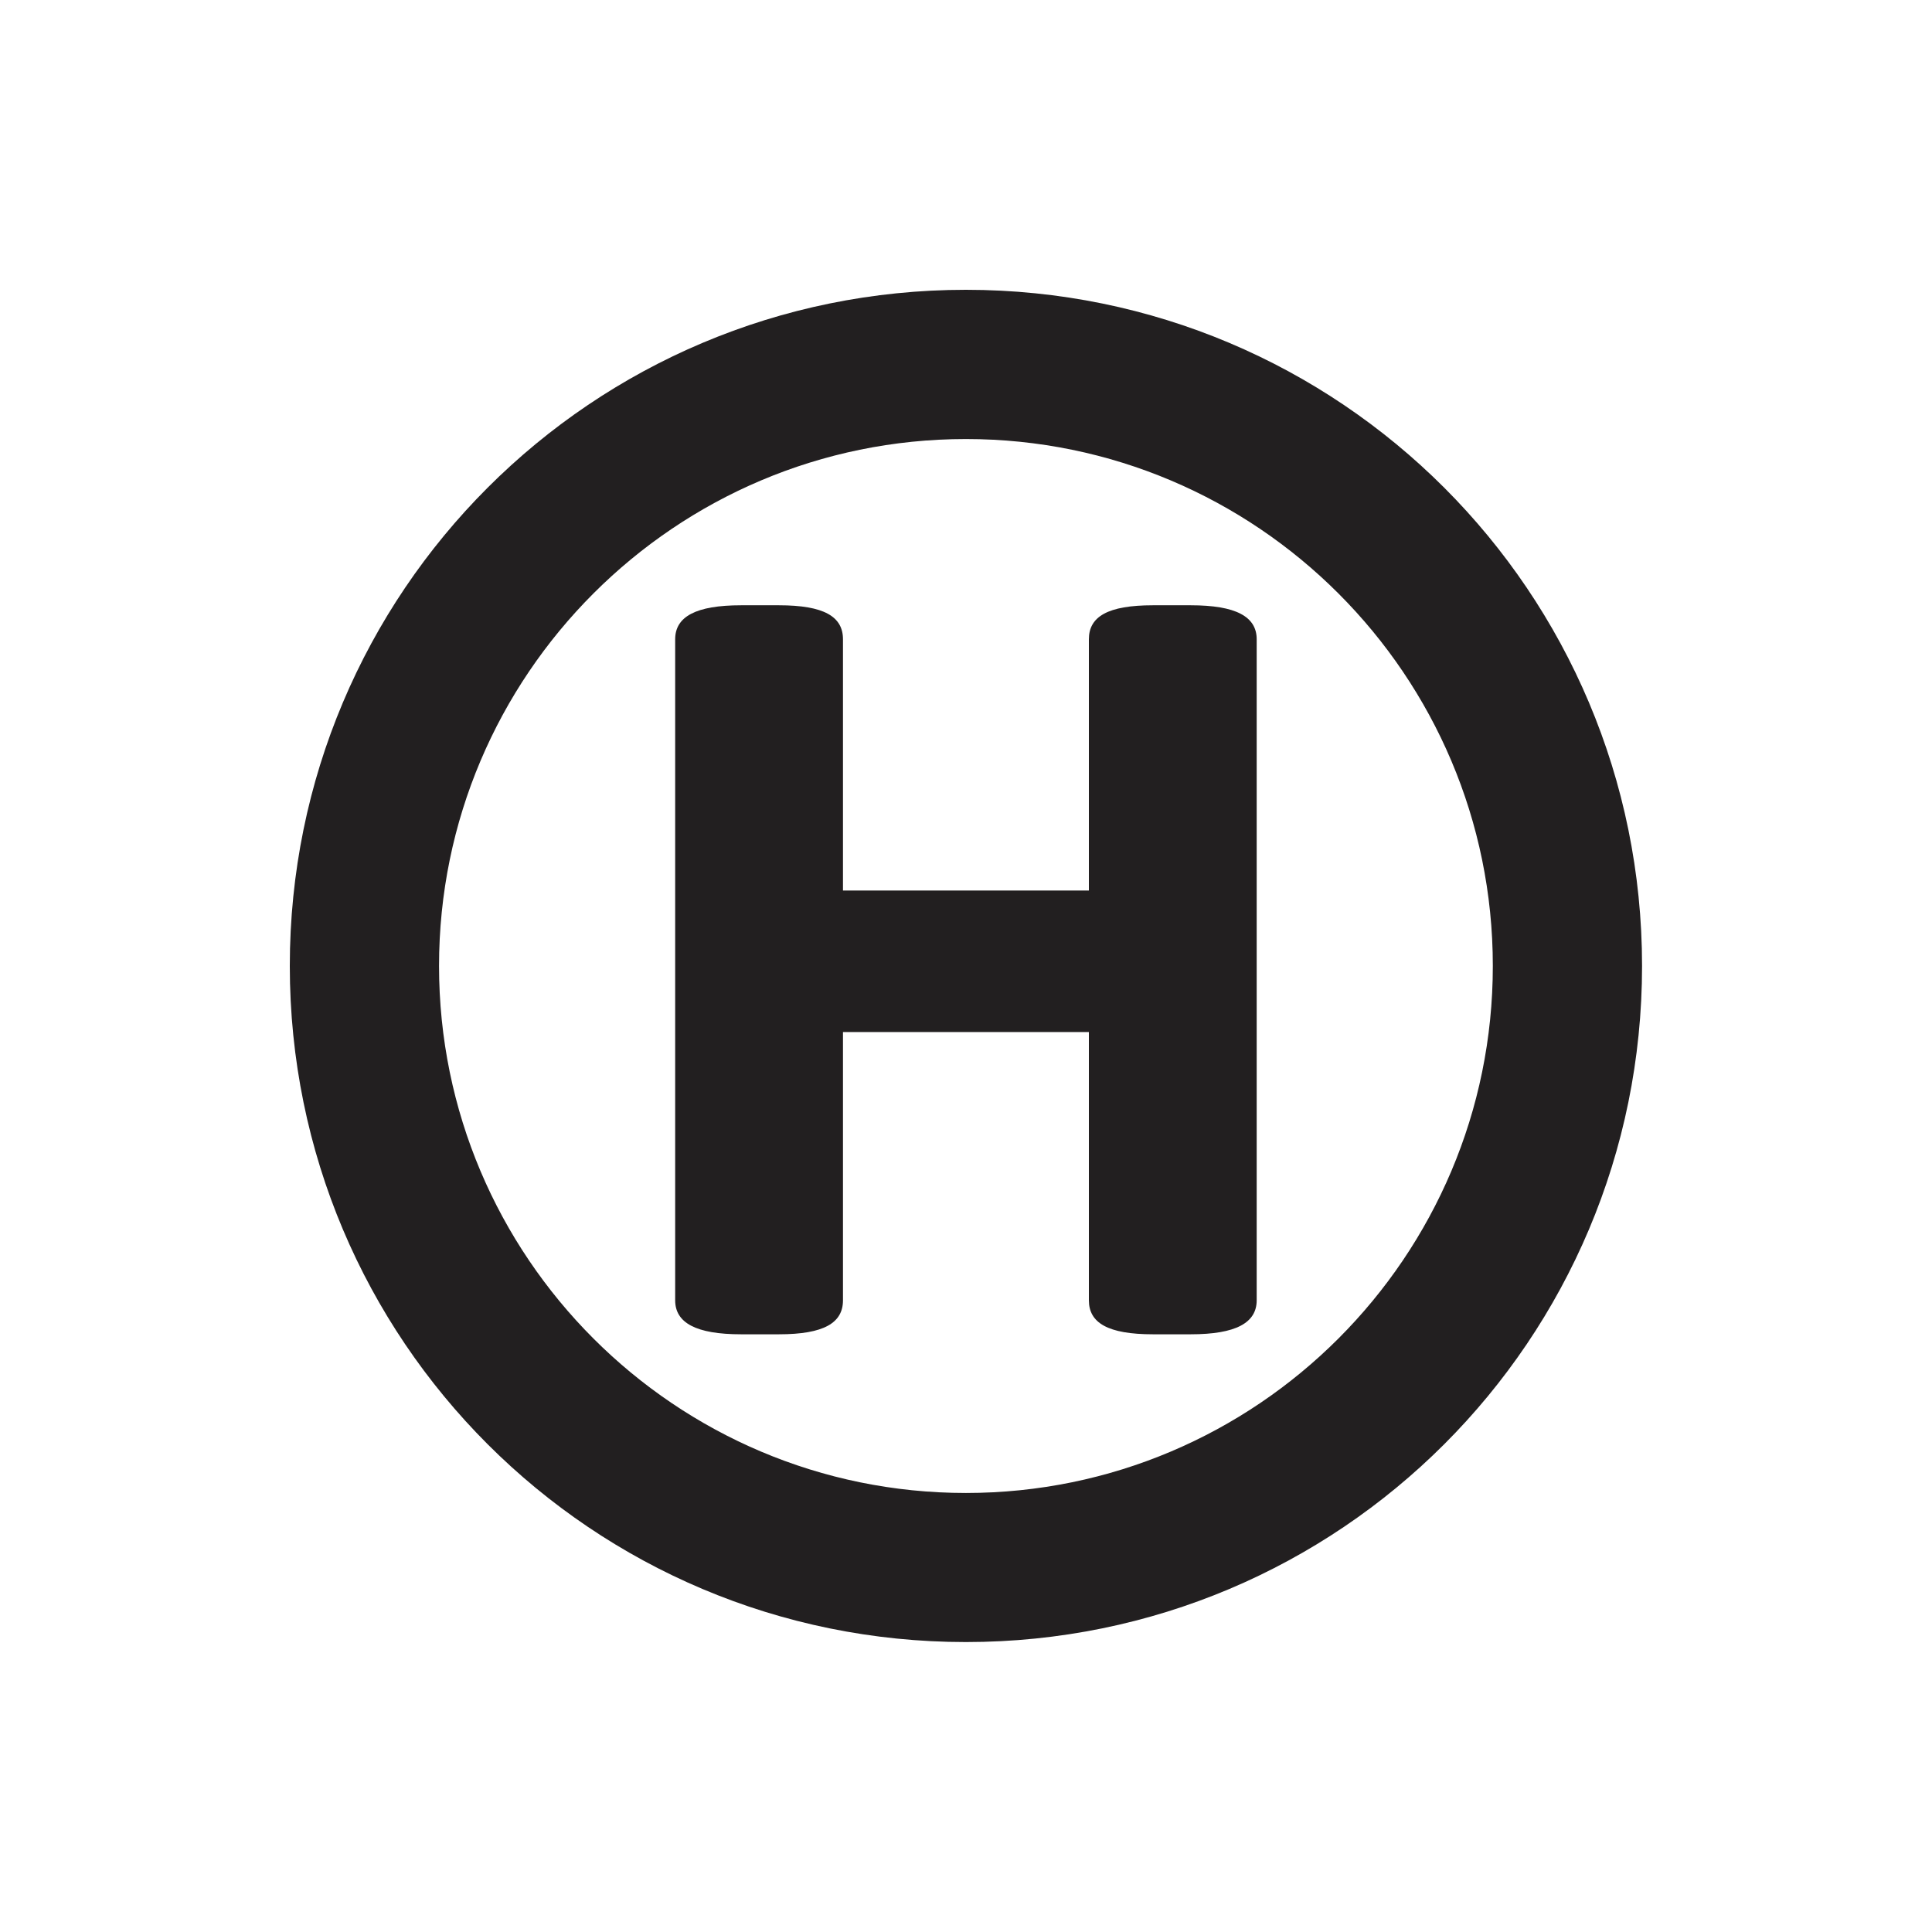
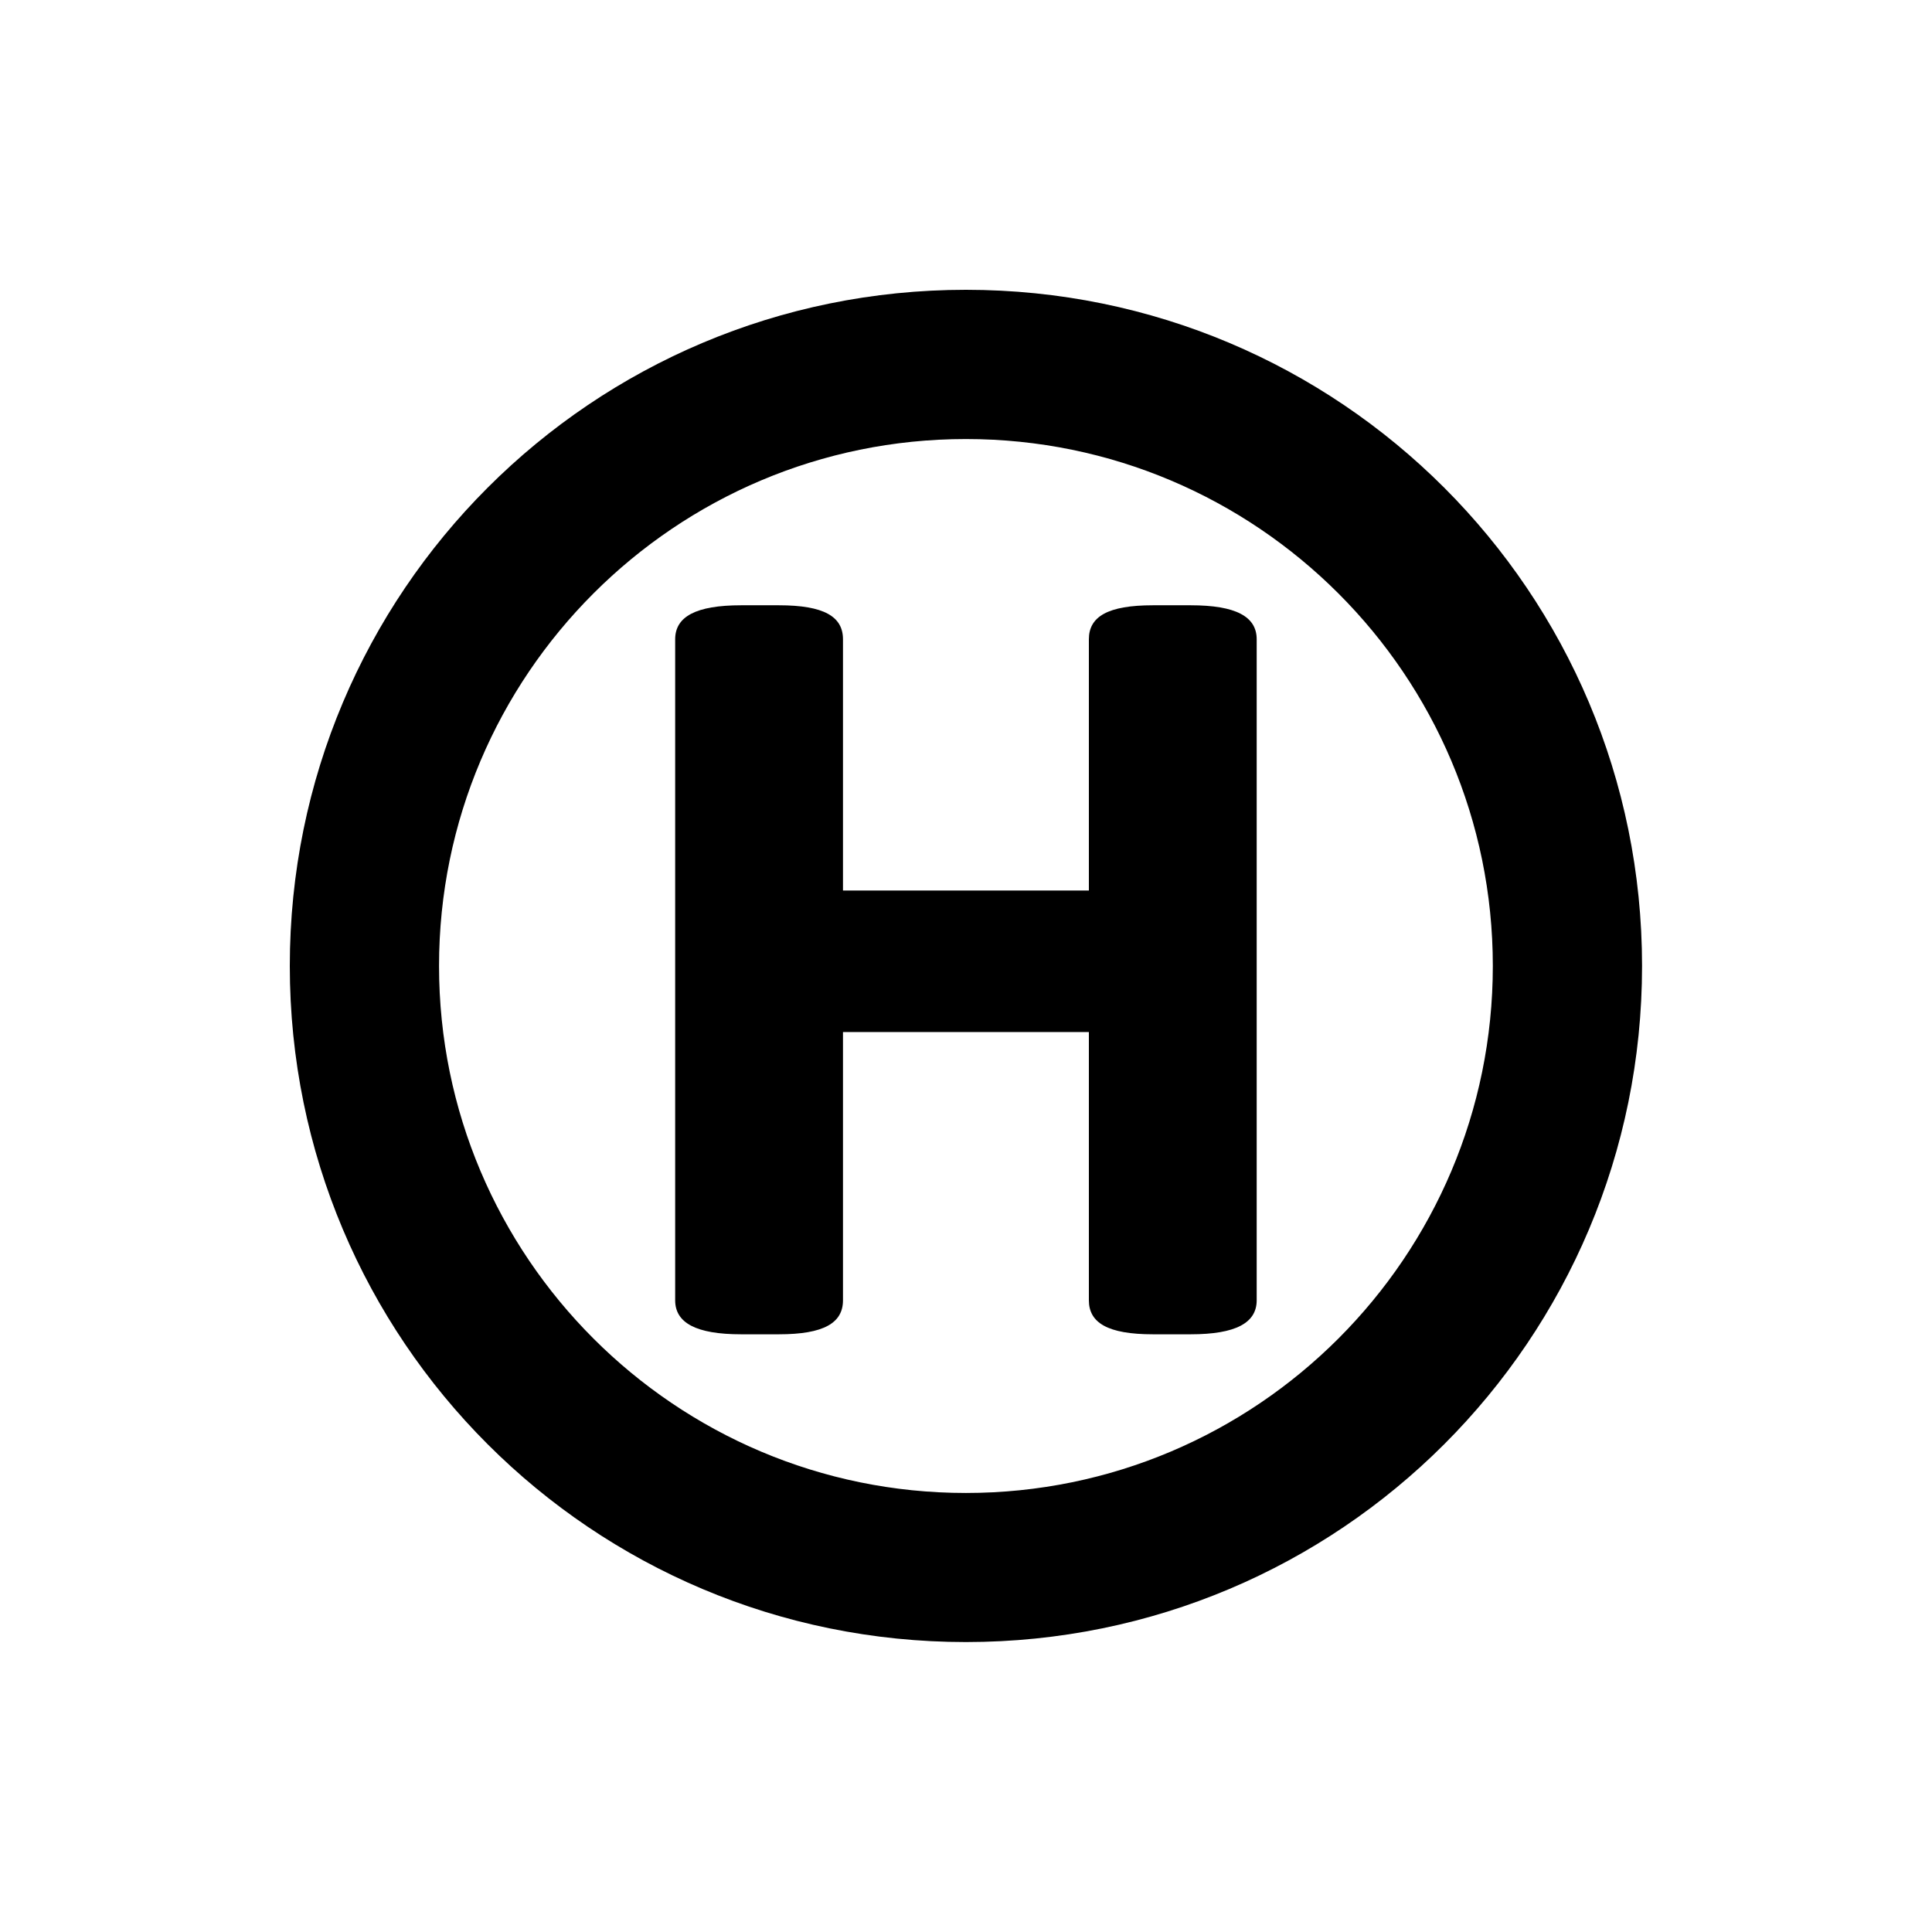
<svg xmlns="http://www.w3.org/2000/svg" width="400" height="400" viewBox="0 0 400 400">
-   <path fill="#221F20" fill-rule="evenodd" d="M139.985,0 C217.393,0 279.97,62.578 279.97,139.985 C279.97,217.425 217.393,279.97 139.985,279.97 C62.578,279.97 0,217.425 0,139.985 C0,62.578 62.578,0 139.985,0 M139.985,30.898 C79.787,30.898 30.898,79.787 30.898,139.985 C30.898,200.216 79.787,249.105 139.985,249.105 C200.184,249.105 249.073,200.216 249.073,139.985 C249.073,79.787 200.184,30.898 139.985,30.898 M186.527,65.316 L178.705,65.316 C169.351,65.316 165.44,67.662 165.44,72.356 L165.44,124.373 L114.53,124.373 L114.53,72.356 C114.53,67.662 110.619,65.316 101.265,65.316 L93.443,65.316 C84.089,65.316 79.787,67.662 79.787,72.356 L79.787,209.212 C79.787,213.873 84.089,216.252 93.443,216.252 L101.265,216.252 C110.619,216.252 114.53,213.873 114.53,209.212 L114.53,153.674 L165.44,153.674 L165.44,209.212 C165.44,213.873 169.351,216.252 178.705,216.252 L186.527,216.252 C195.881,216.252 200.184,213.873 200.184,209.212 L200.184,72.356 C200.184,67.662 195.881,65.316 186.527,65.316" transform="translate(60 60)" />
+   <path fill-rule="evenodd" d="M139.985,0 C217.393,0 279.97,62.578 279.97,139.985 C279.97,217.425 217.393,279.97 139.985,279.97 C62.578,279.97 0,217.425 0,139.985 C0,62.578 62.578,0 139.985,0 M139.985,30.898 C79.787,30.898 30.898,79.787 30.898,139.985 C30.898,200.216 79.787,249.105 139.985,249.105 C200.184,249.105 249.073,200.216 249.073,139.985 C249.073,79.787 200.184,30.898 139.985,30.898 M186.527,65.316 L178.705,65.316 C169.351,65.316 165.44,67.662 165.44,72.356 L165.44,124.373 L114.53,124.373 L114.53,72.356 C114.53,67.662 110.619,65.316 101.265,65.316 L93.443,65.316 C84.089,65.316 79.787,67.662 79.787,72.356 L79.787,209.212 C79.787,213.873 84.089,216.252 93.443,216.252 L101.265,216.252 C110.619,216.252 114.53,213.873 114.53,209.212 L114.53,153.674 L165.44,153.674 L165.44,209.212 C165.44,213.873 169.351,216.252 178.705,216.252 L186.527,216.252 C195.881,216.252 200.184,213.873 200.184,209.212 L200.184,72.356 C200.184,67.662 195.881,65.316 186.527,65.316" transform="translate(60 60)" />
</svg>
